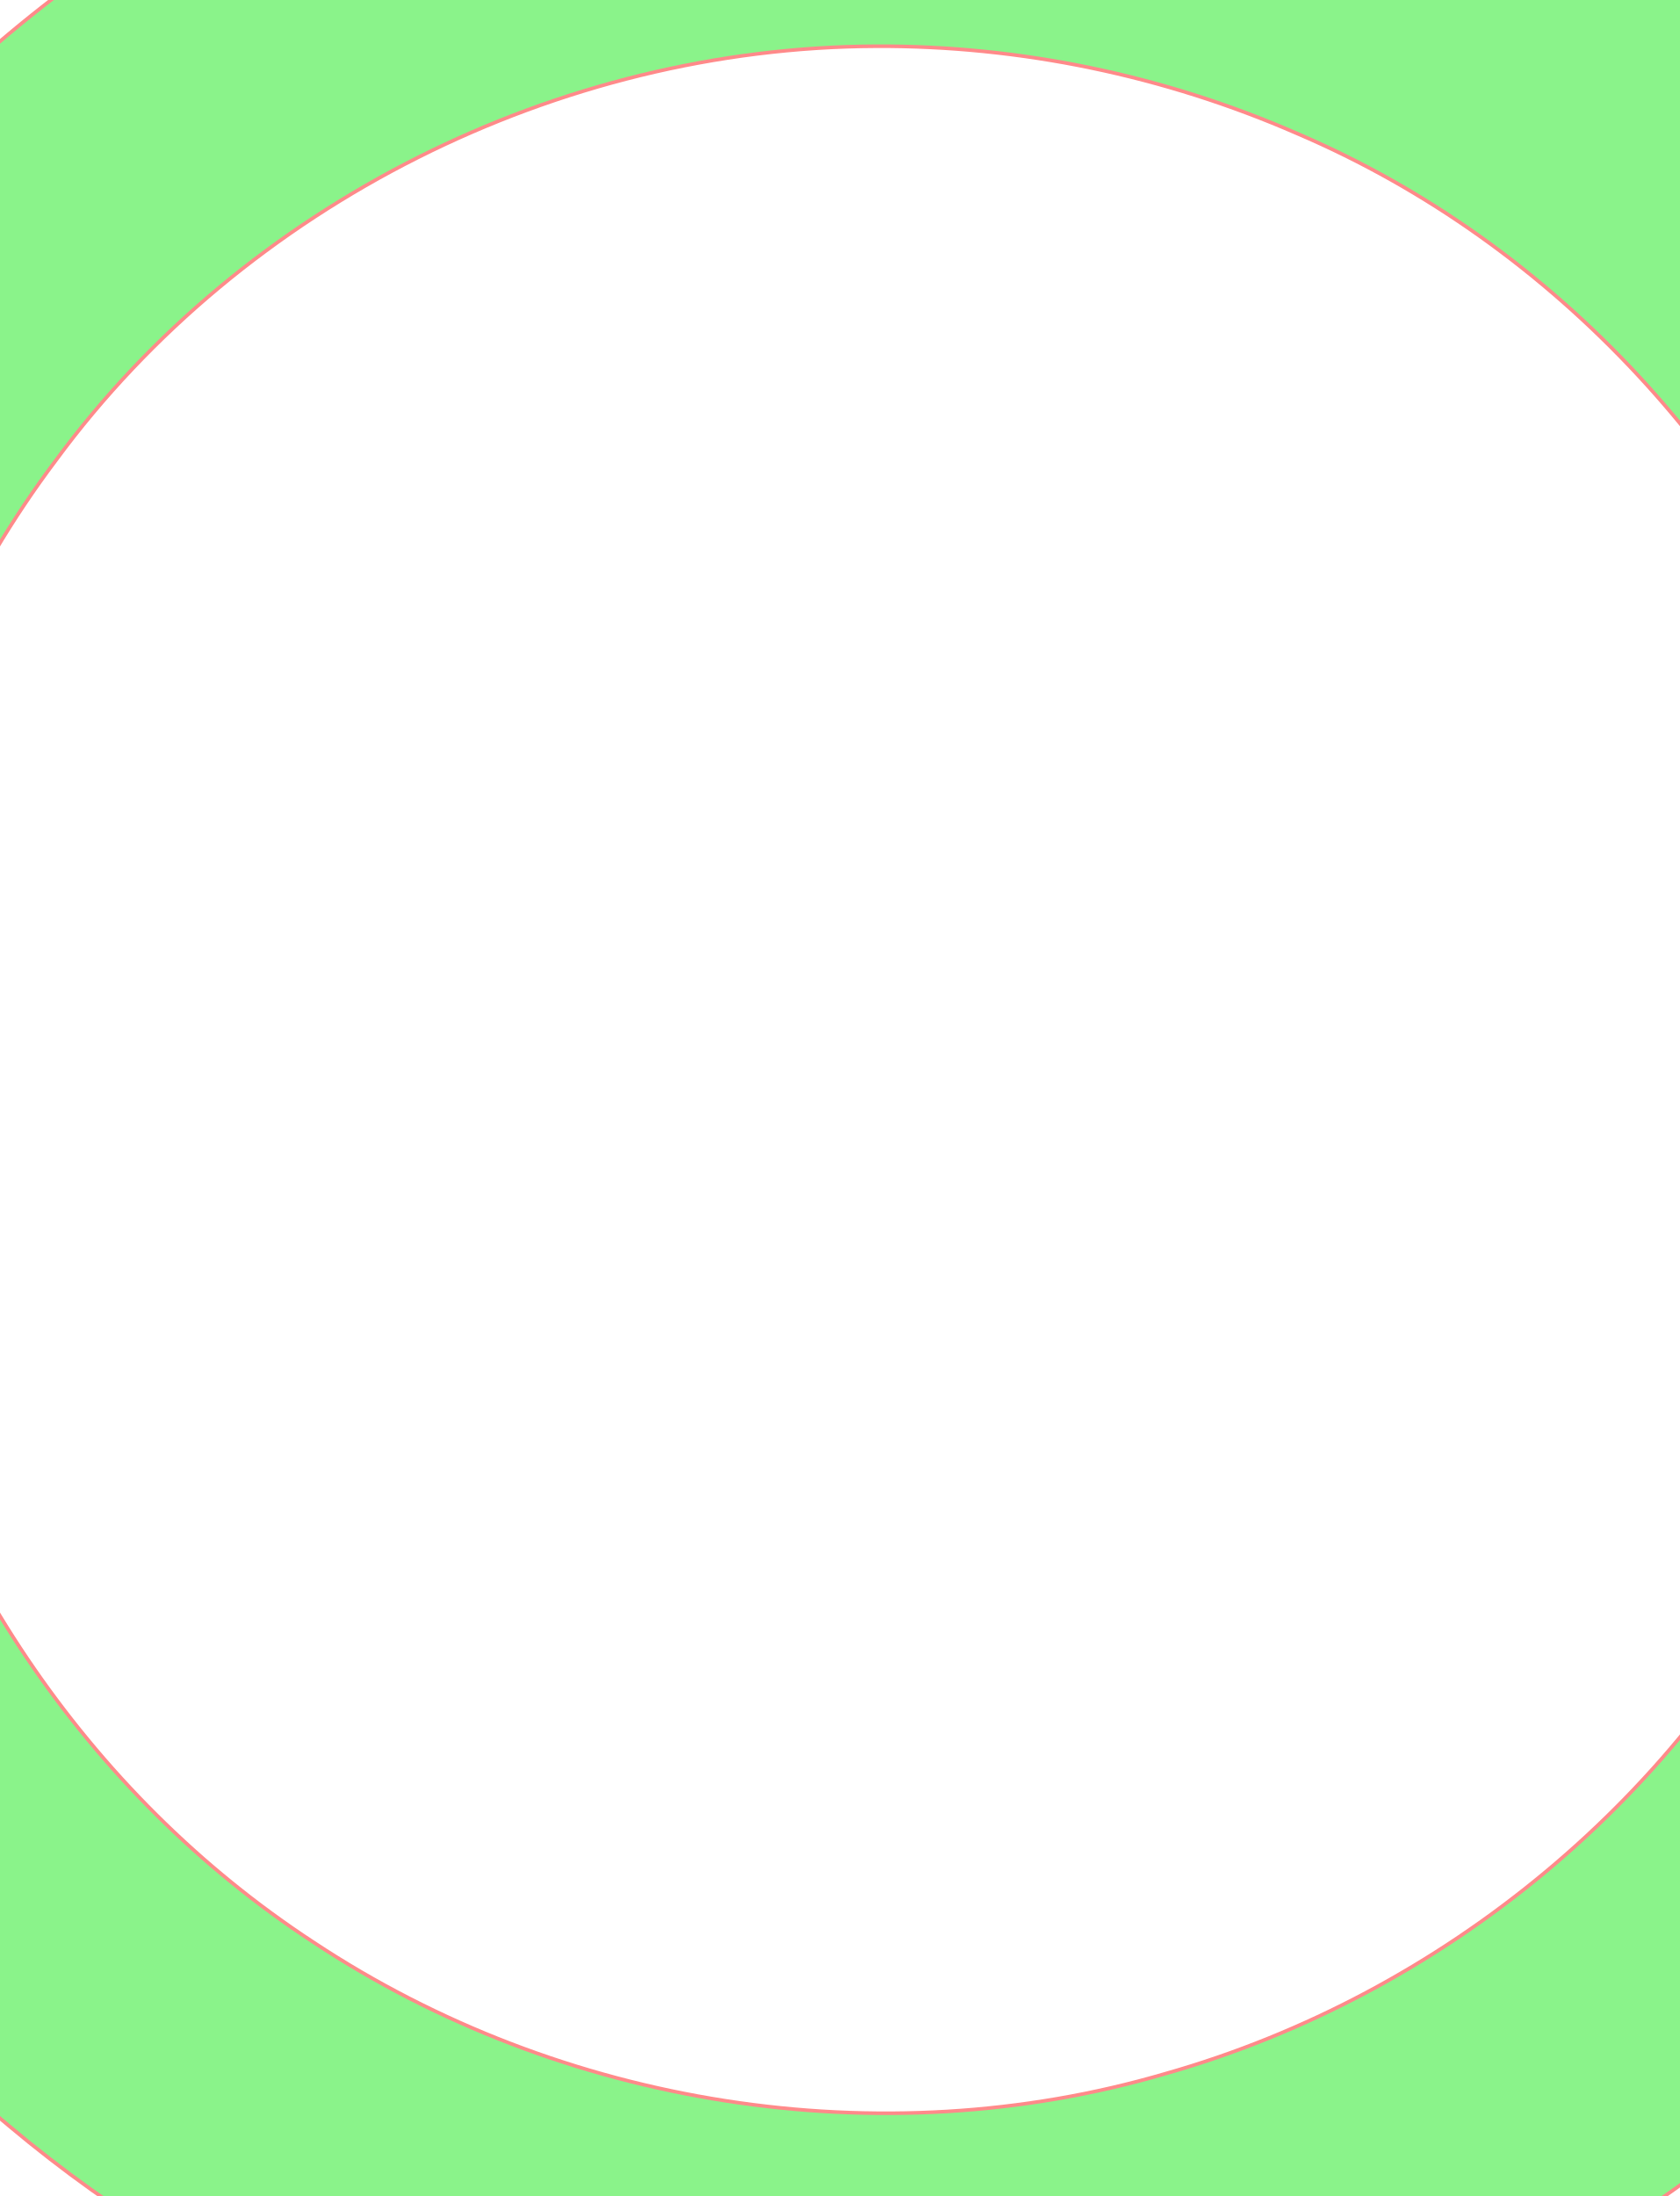
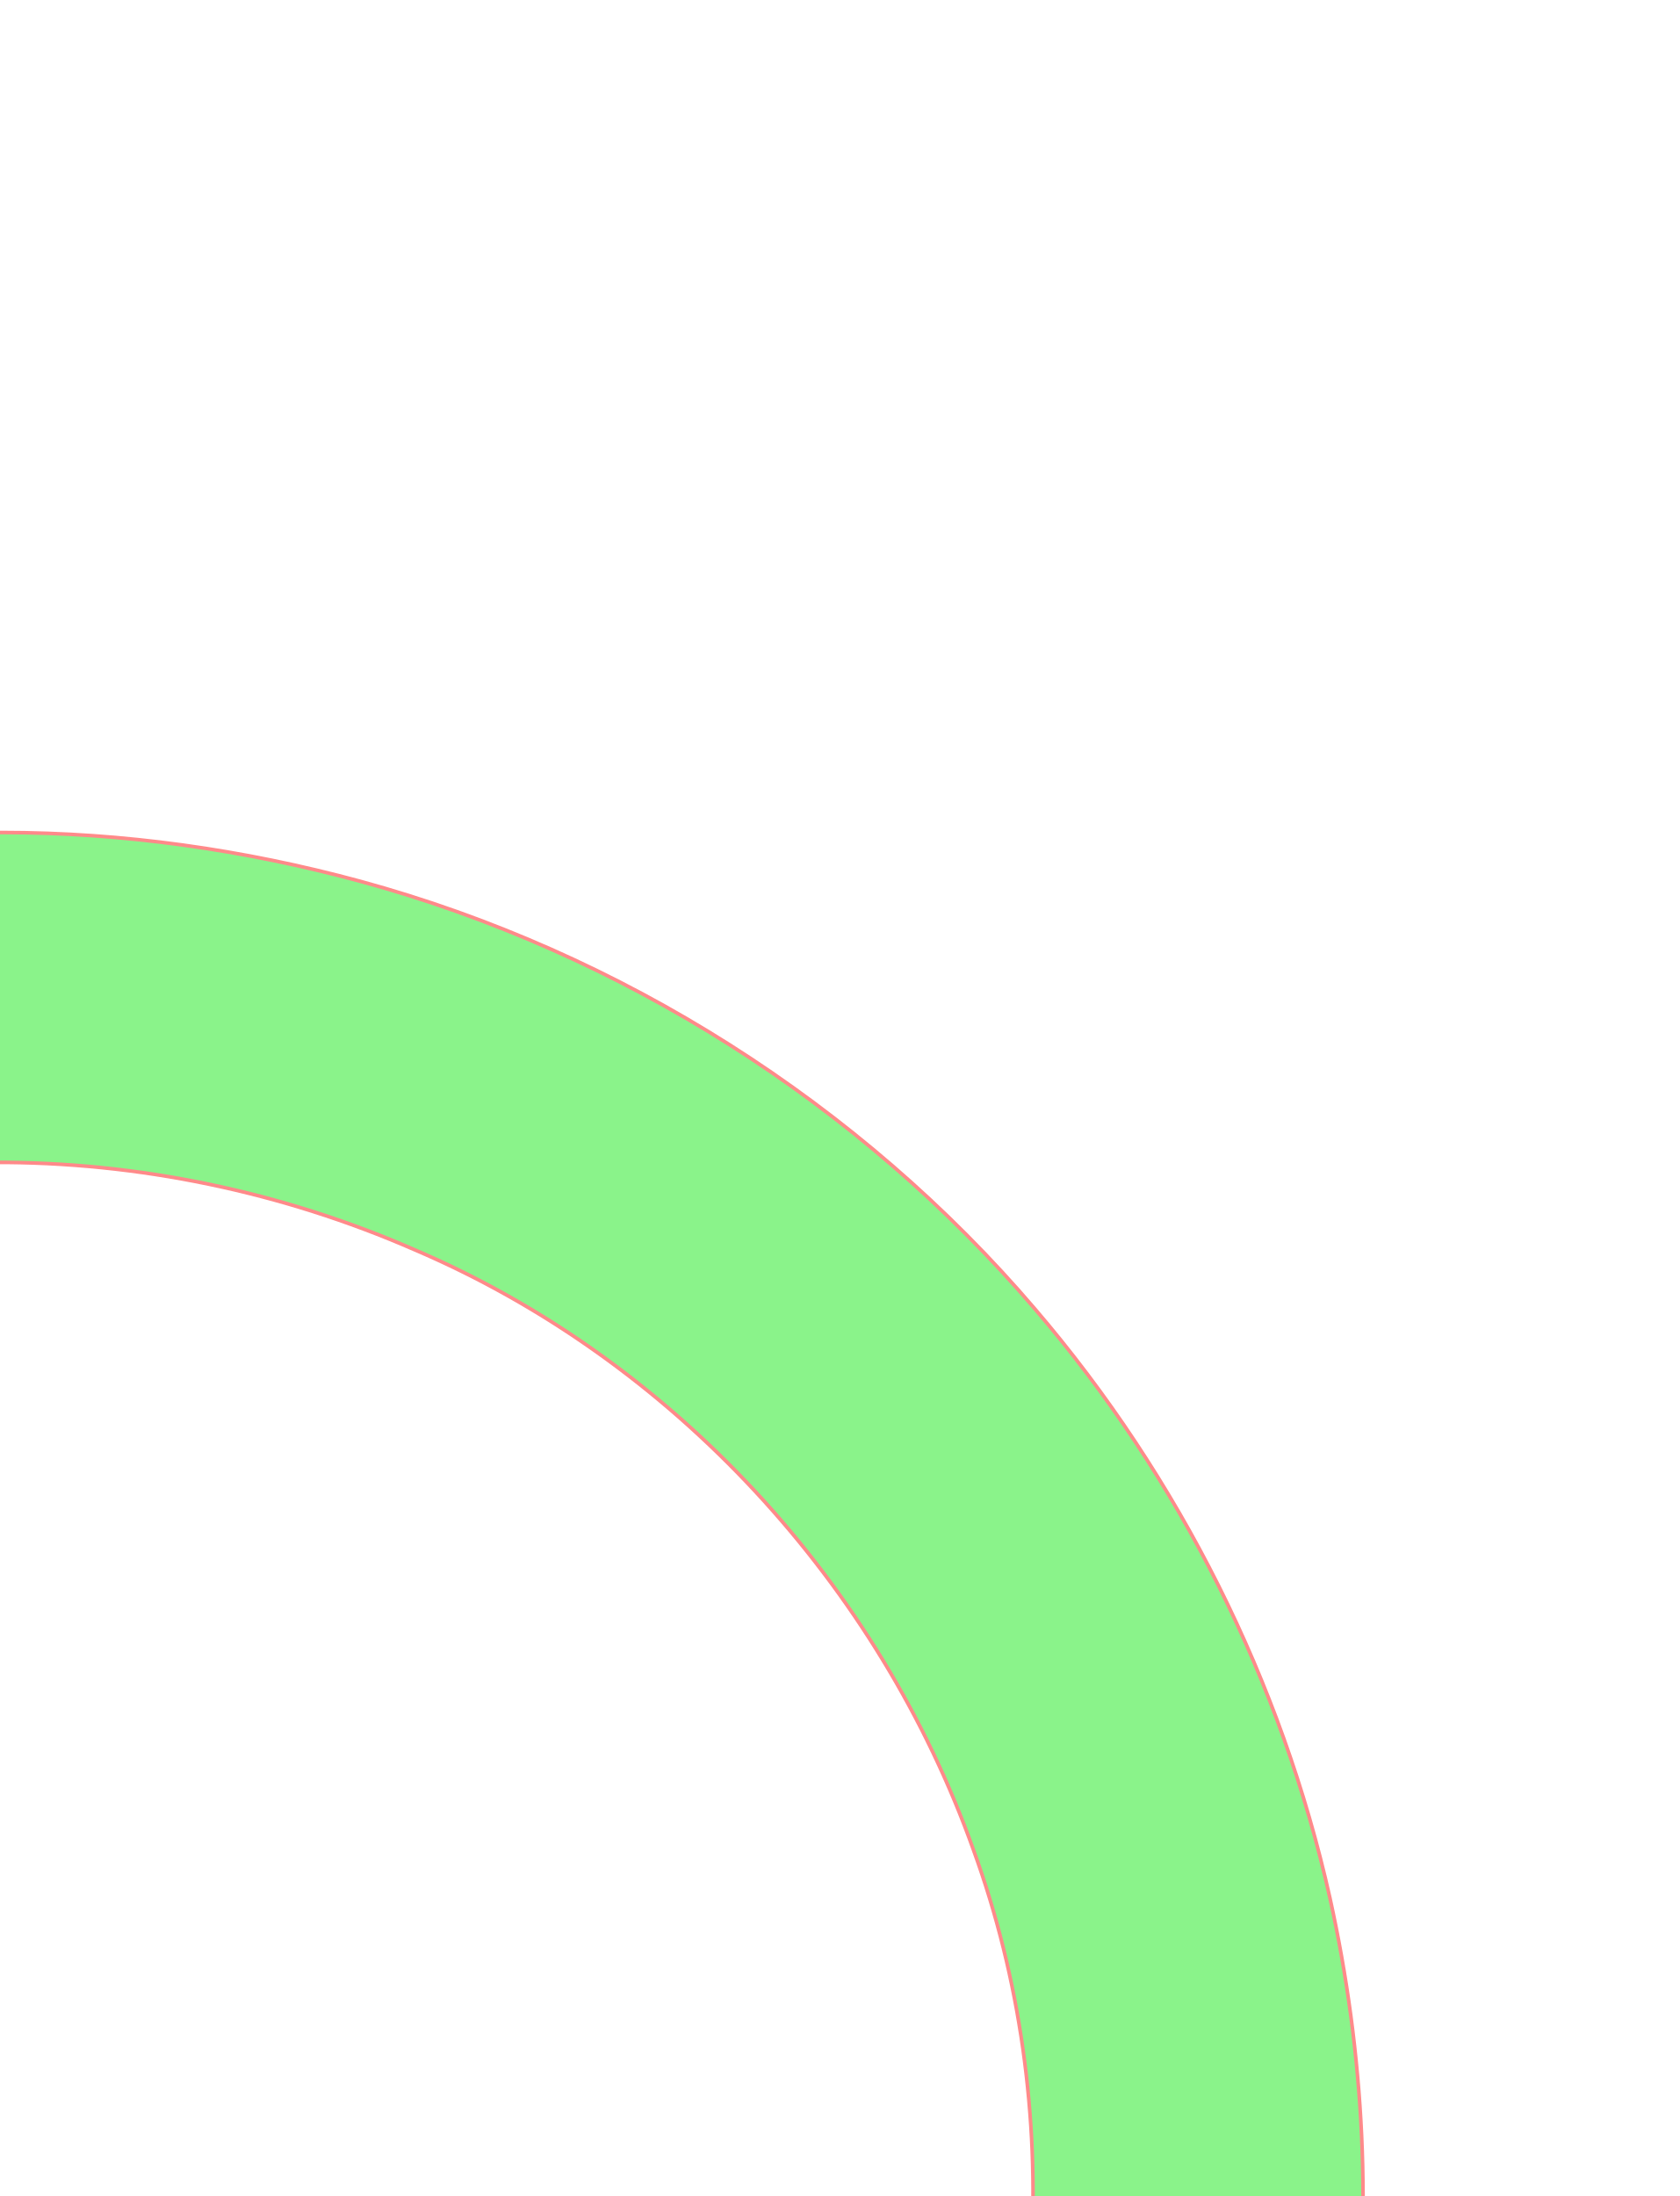
<svg xmlns="http://www.w3.org/2000/svg" viewBox="0 0 570 745" height="745" width="570" id="svg885" version="1.1">
  <defs id="defs889" />
  <g style="display:inline" id="layer6">
-     <path id="circle4679" d="m 300.383,-95.627 c -61.138,0.148 -122.181,12.033 -178.52,35.643 -98.187,40.591 -181.456,116.524 -230.771,210.773 -46.67,88.129 -63.939,191.564 -47.348,289.701 17.136,108.468 75.05,209.998 159.646,280.207 72.348,60.862 164.189,98.357 258.441,105.957 45.997,4.128 92.794,0.181 138.078,-9.475 C 487.795,797.627 569.299,751.986 631.799,687.115 699.877,616.868 744.777,524.106 757.328,426.973 764.784,373.307 761.893,318.142 750.223,265.42 733.874,192.138 699.194,122.951 650.354,65.924 590.788,-3.819 509.968,-55.019 421.607,-79.104 382.134,-89.82 341.224,-95.608 300.383,-95.627 Z m -3.068,110.699 c 49.021,-0.229 98.033,10.004 142.953,29.607 88.177,37.625 158.055,113.962 190.145,204.035 31.887,87.704 25.658,187.908 -15.344,271.58 C 572.637,609.204 490.246,677.22 395.676,704.07 298.766,732.517 190.175,715.107 106.111,659.473 28.913,609.037 -26.244,526.8 -44.561,436.516 -65.071,339.602 -40.971,234.79 18.51,155.762 82.663,68.683 189.327,15.472 297.314,15.072 Z" style="opacity:0.458;fill:#00e500;fill-opacity:1;stroke:#ff0000;stroke-width:2.434;stroke-linejoin:round;stroke-miterlimit:6.4;stroke-dasharray:none;stroke-dashoffset:0;stroke-opacity:1;paint-order:markers stroke fill" />
+     <path id="circle4679" d="M 0.863,283.04 C -60.275,283.188 -121.317,295.074 -177.656,318.683 c -98.187,40.591 -181.456,116.524 -230.771,210.773 -46.67,88.129 -63.939,191.564 -47.348,289.701 17.136,108.468 75.05,209.998 159.646,280.207 72.348,60.862 164.189,98.357 258.441,105.957 45.997,4.128 92.794,0.181 138.078,-9.475 87.885,-19.553 169.389,-65.194 231.889,-130.064 C 400.357,995.535 445.257,902.774 457.809,805.64 465.265,751.974 462.373,696.81 450.703,644.087 434.354,570.805 399.674,501.619 350.834,444.591 291.268,374.849 210.449,323.648 122.088,299.564 82.615,288.848 41.704,283.059 0.863,283.04 Z M -2.205,393.74 c 49.021,-0.229 98.033,10.004 142.953,29.607 88.177,37.625 158.055,113.962 190.145,204.035 31.887,87.704 25.658,187.908 -15.344,271.58 -42.431,88.909 -124.822,156.925 -219.393,183.775 -96.91,28.447 -205.501,11.036 -289.564,-44.598 -77.198,-50.436 -132.355,-132.673 -150.672,-222.957 -20.511,-96.914 3.589,-201.725 63.07,-280.754 64.153,-87.078 170.817,-140.29 278.805,-140.689 z" style="opacity:0.458;fill:#00e500;fill-opacity:1;stroke:#ff0000;stroke-width:2.434;stroke-linejoin:round;stroke-miterlimit:6.4;stroke-dasharray:none;stroke-dashoffset:0;stroke-opacity:1;paint-order:markers stroke fill" />
  </g>
</svg>
